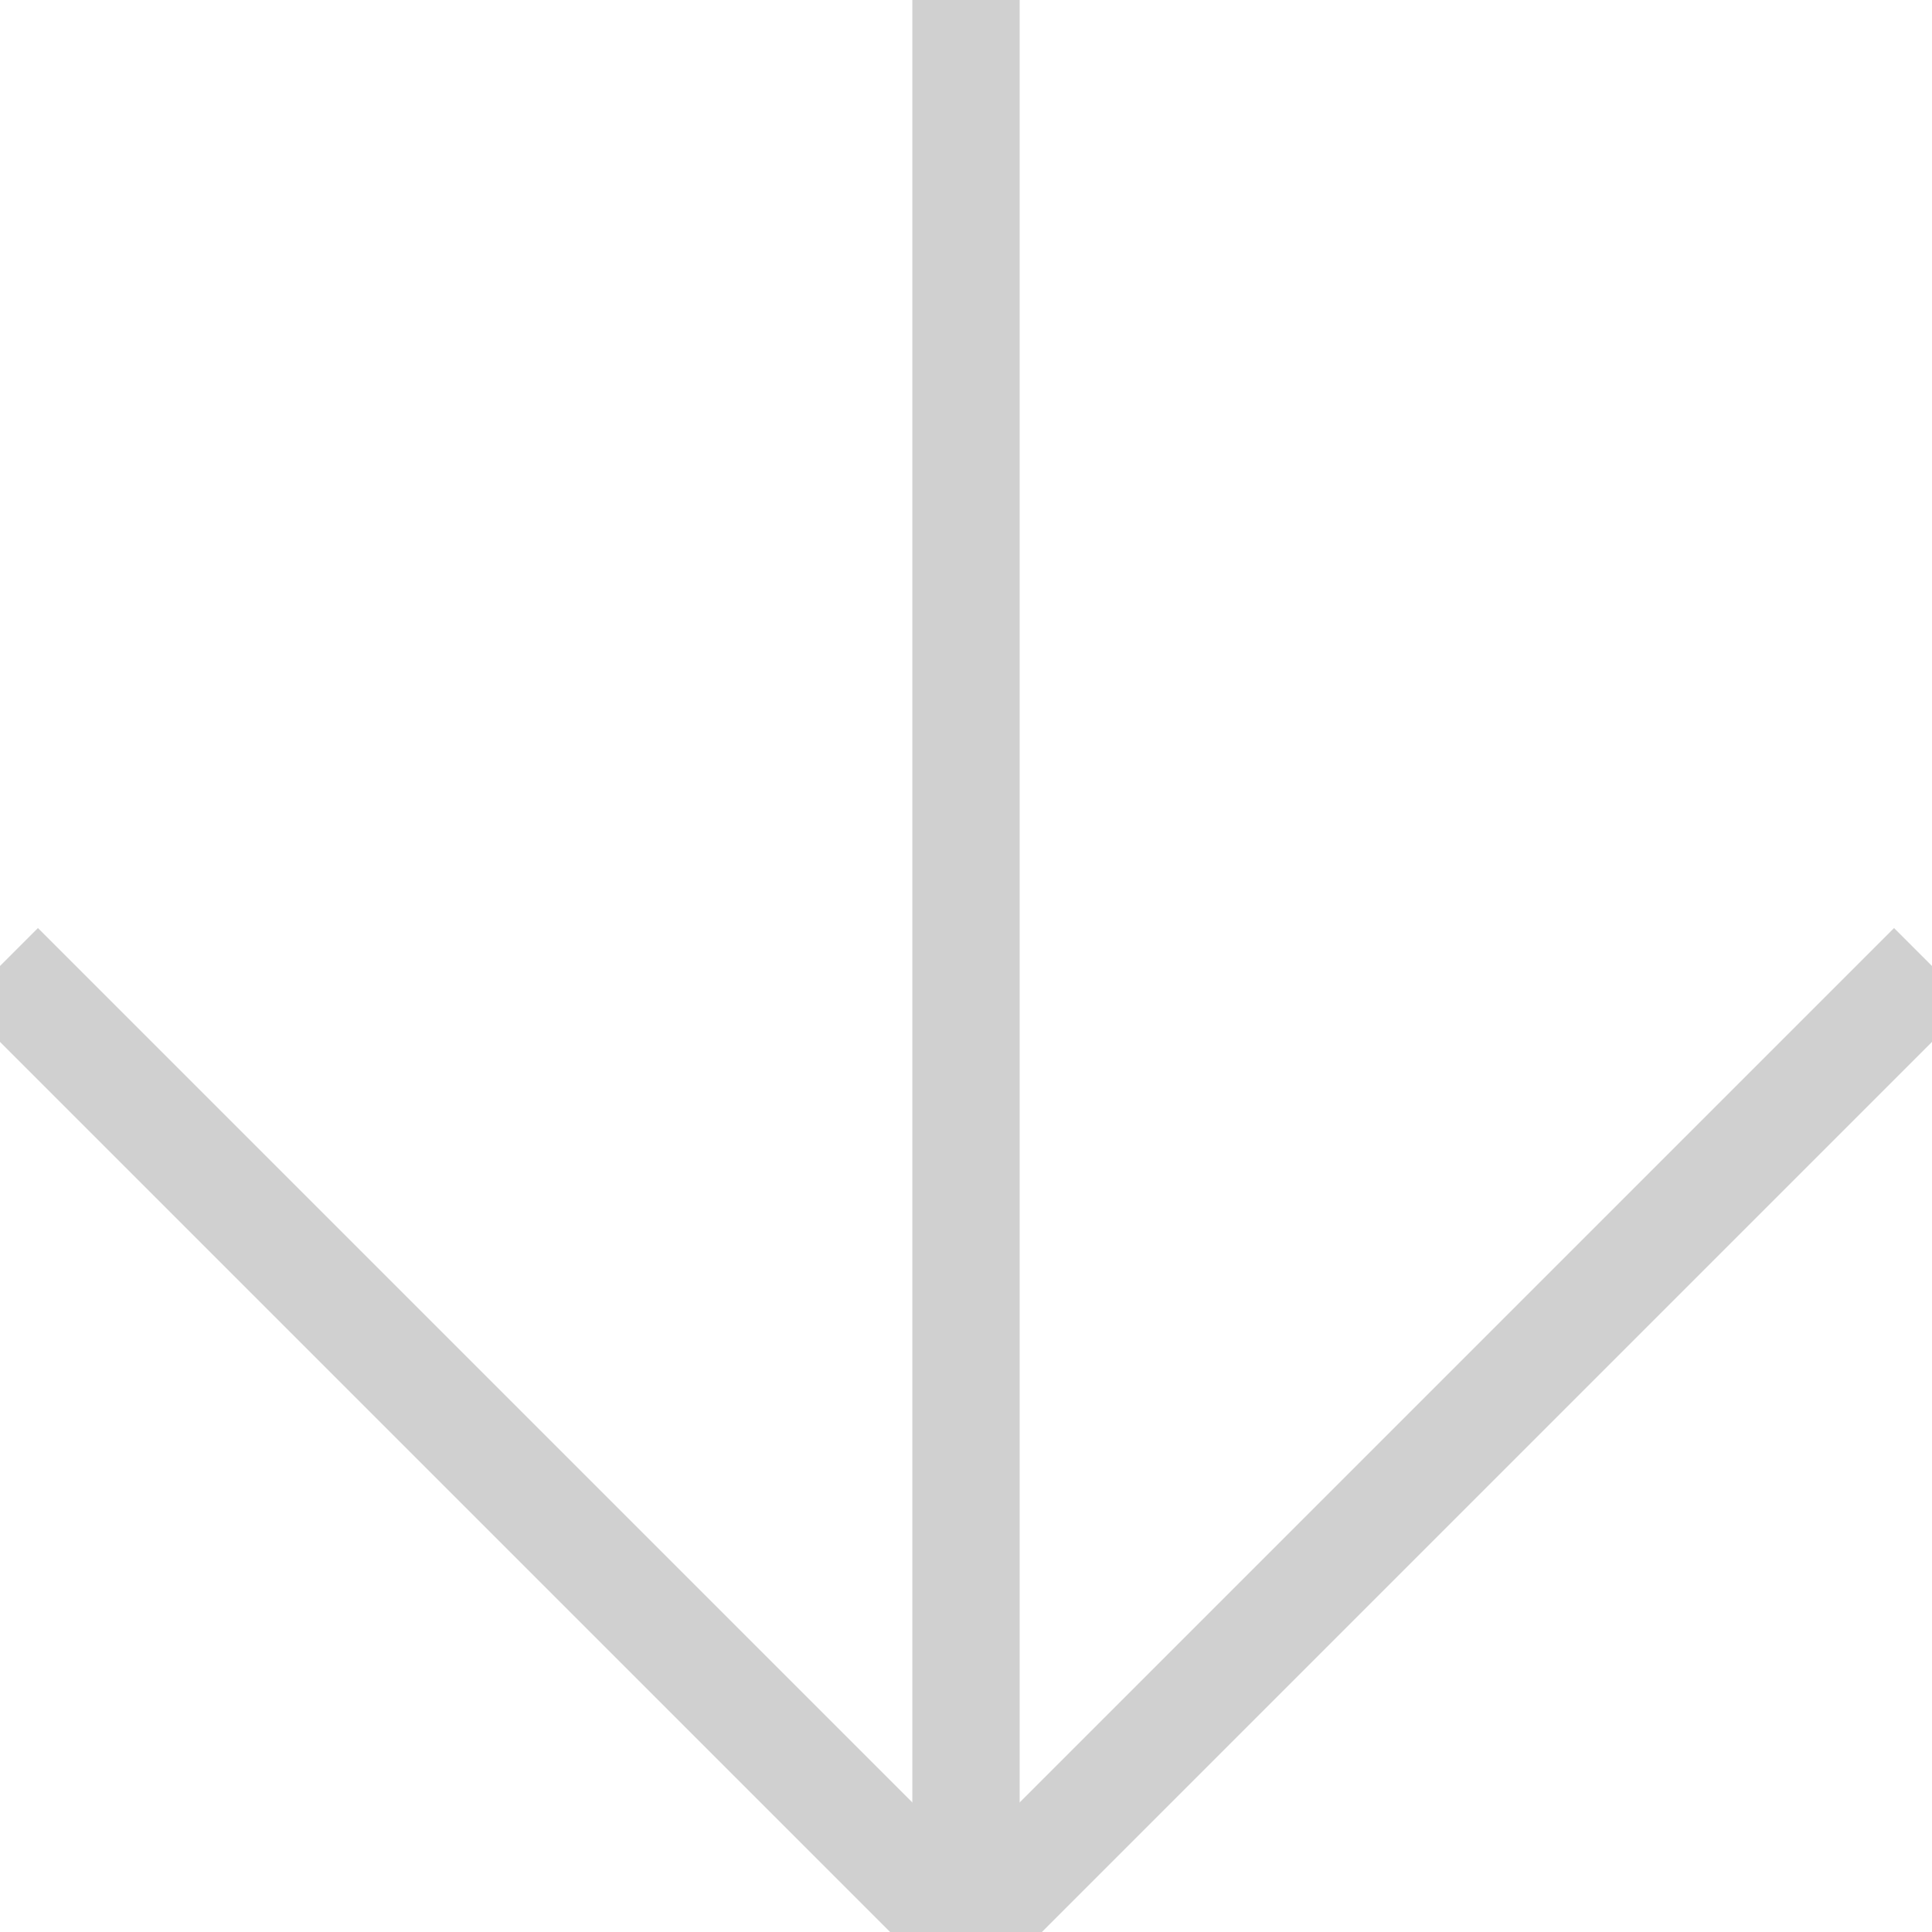
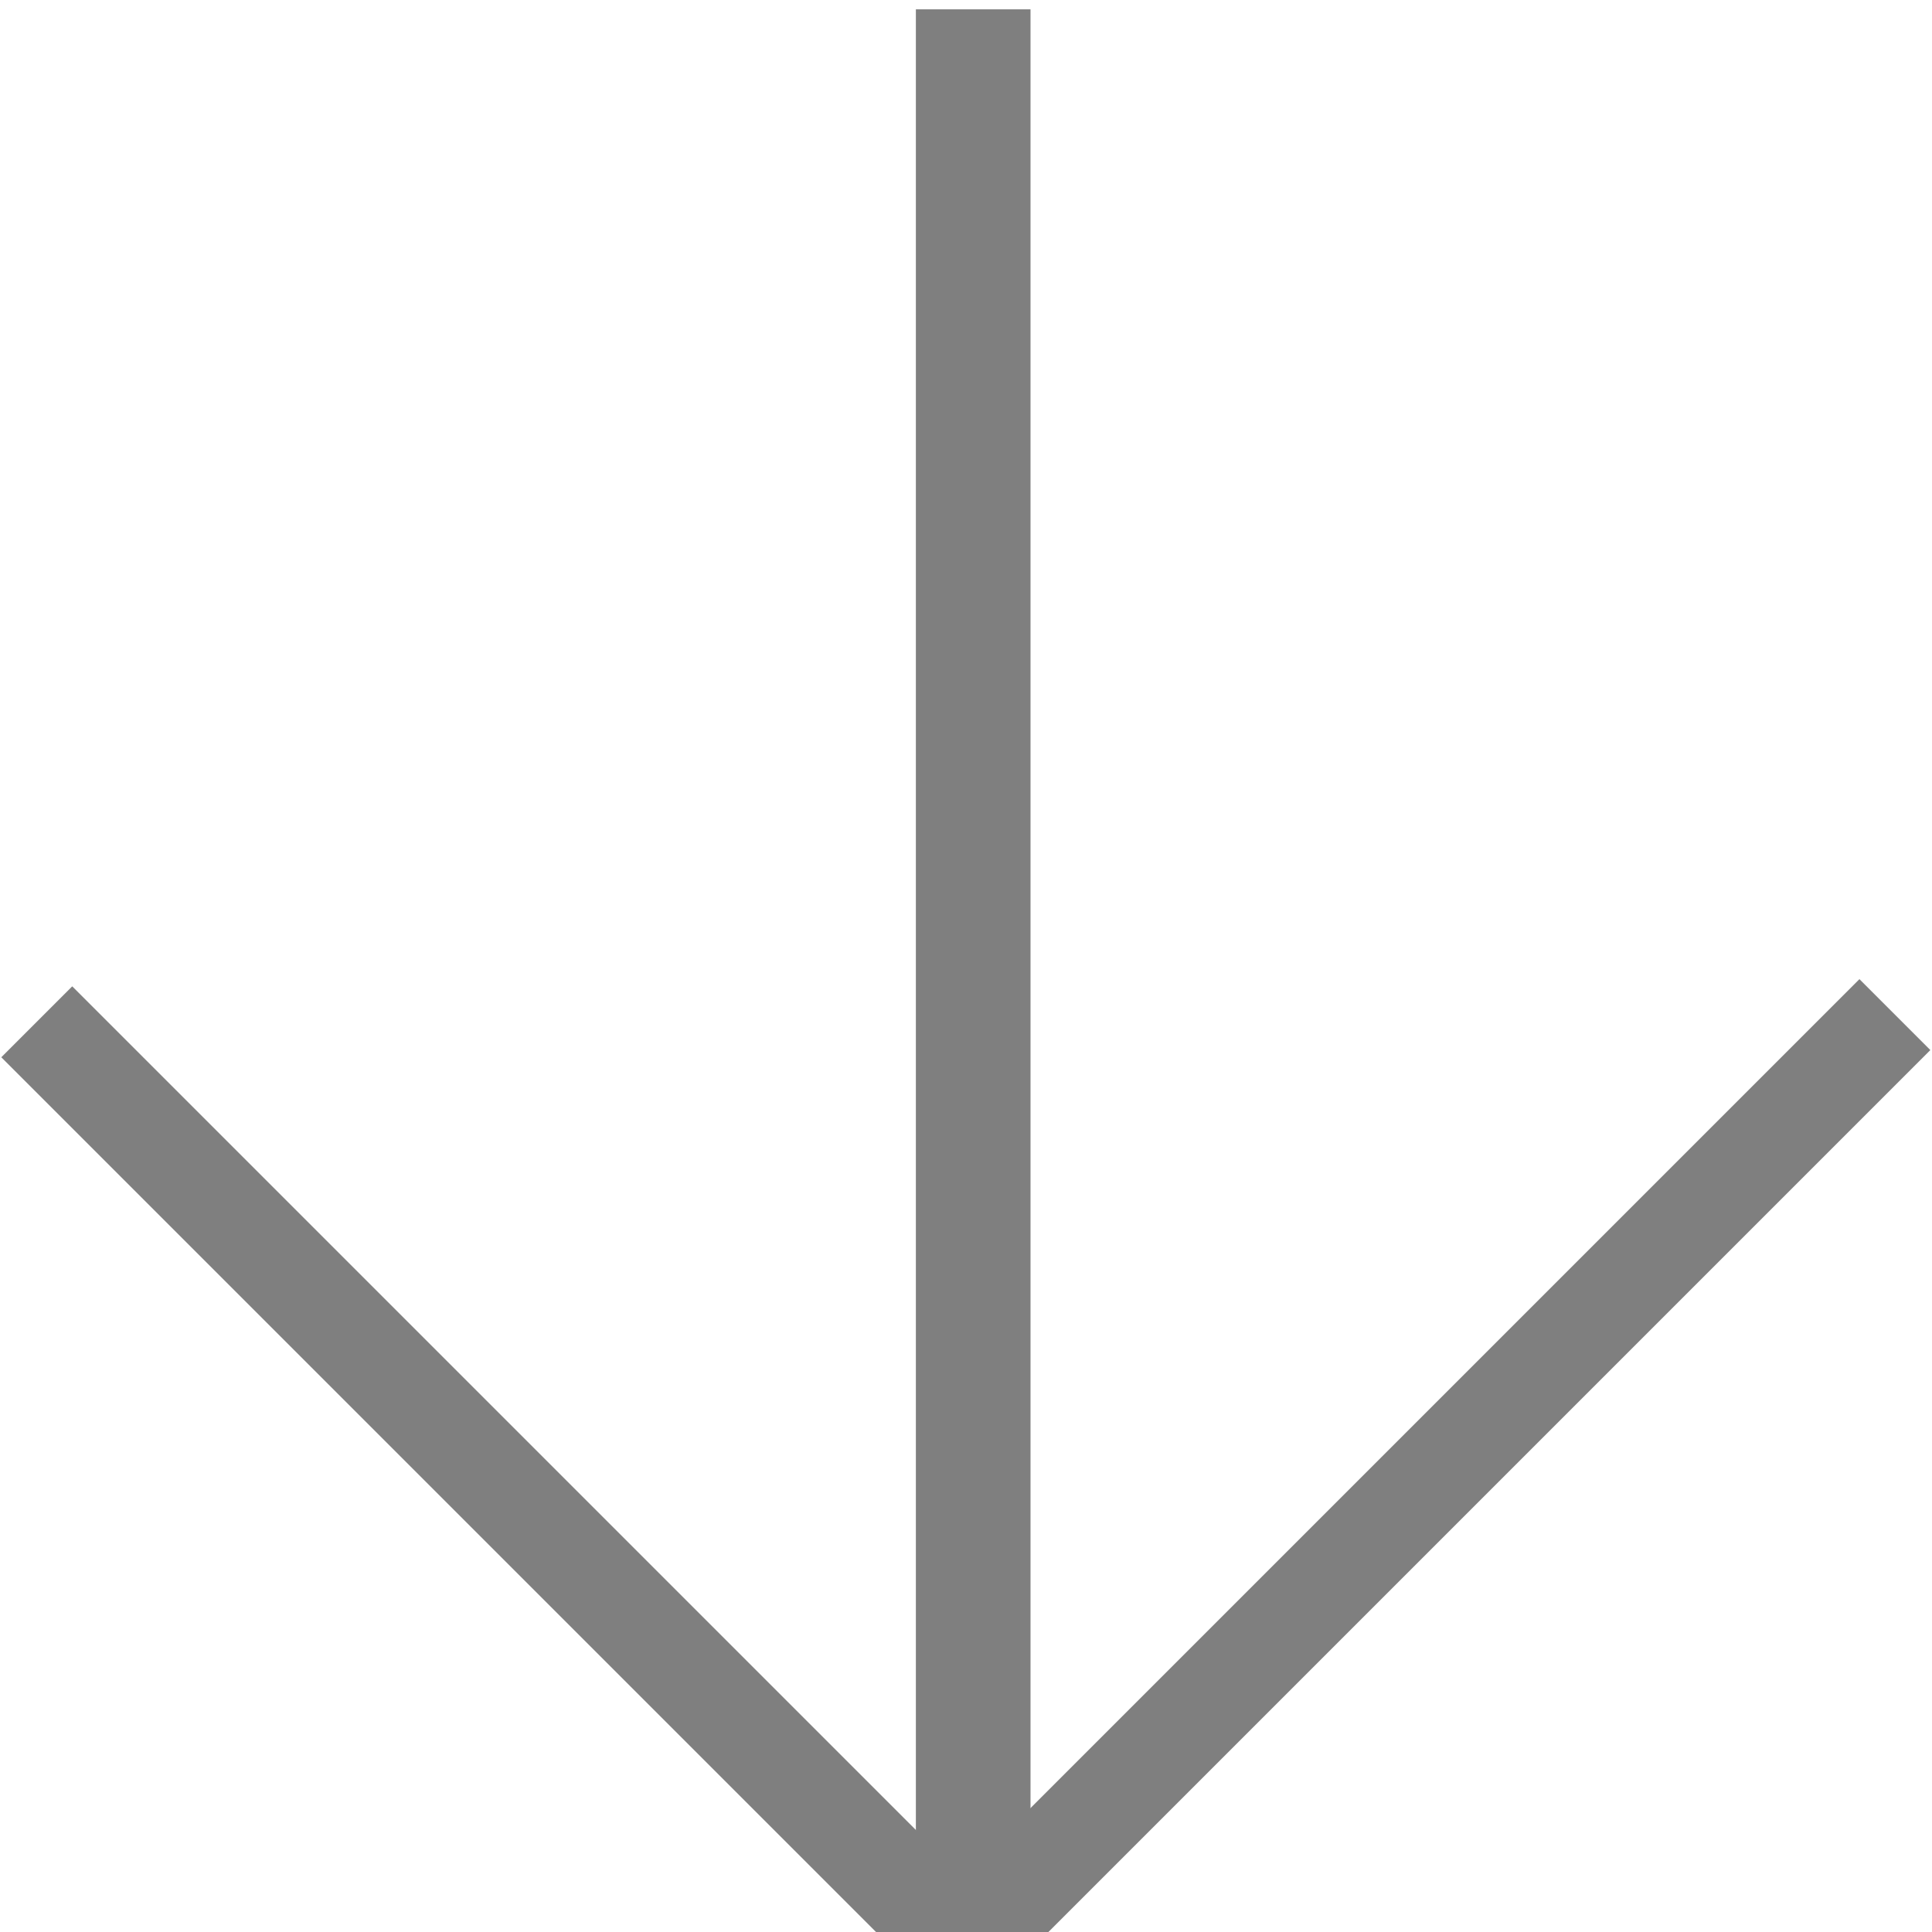
- <svg xmlns="http://www.w3.org/2000/svg" width="36px" height="36px" viewBox="0 0 36 36" zoomAndPan="disable" preserveAspectRatio="none">
-   <style type="text/css"> line { stroke: #d0d0d0; stroke-width: 2px; } </style>
-   <line x1="0" y1="18" x2="18" y2="36" />
-   <line x1="36" y1="18" x2="18" y2="36" />
-   <line x1="18" y1="36" x2="18" y2="0" />
+ <svg xmlns="http://www.w3.org/2000/svg" width="36" height="36" preserveAspectRatio="none">
+   <style type="text/css">
+    line { stroke: #d0d0d0; stroke-width: 2px; } 
+  </style>
+   <g>
+     <rect id="svg_6" height="36.308" width="2.136" y="0.174" x="17.066" stroke-linecap="null" stroke-linejoin="null" stroke-dasharray="null" stroke-width="null" fill="#7f7f7f" />
+     <rect transform="rotate(-45 26.80993,27.40485) " id="svg_8" height="1.869" width="24.038" y="26.47" x="14.791" stroke-linecap="null" stroke-linejoin="null" stroke-dasharray="null" stroke-width="null" fill="#7f7f7f" />
+     <rect id="svg_9" transform="rotate(45 9.150925,27.50496) " height="1.869" width="23.944" y="26.571" x="-2.821" stroke-linecap="null" stroke-linejoin="null" stroke-dasharray="null" stroke-width="null" fill="#7f7f7f" />
+   </g>
</svg>
